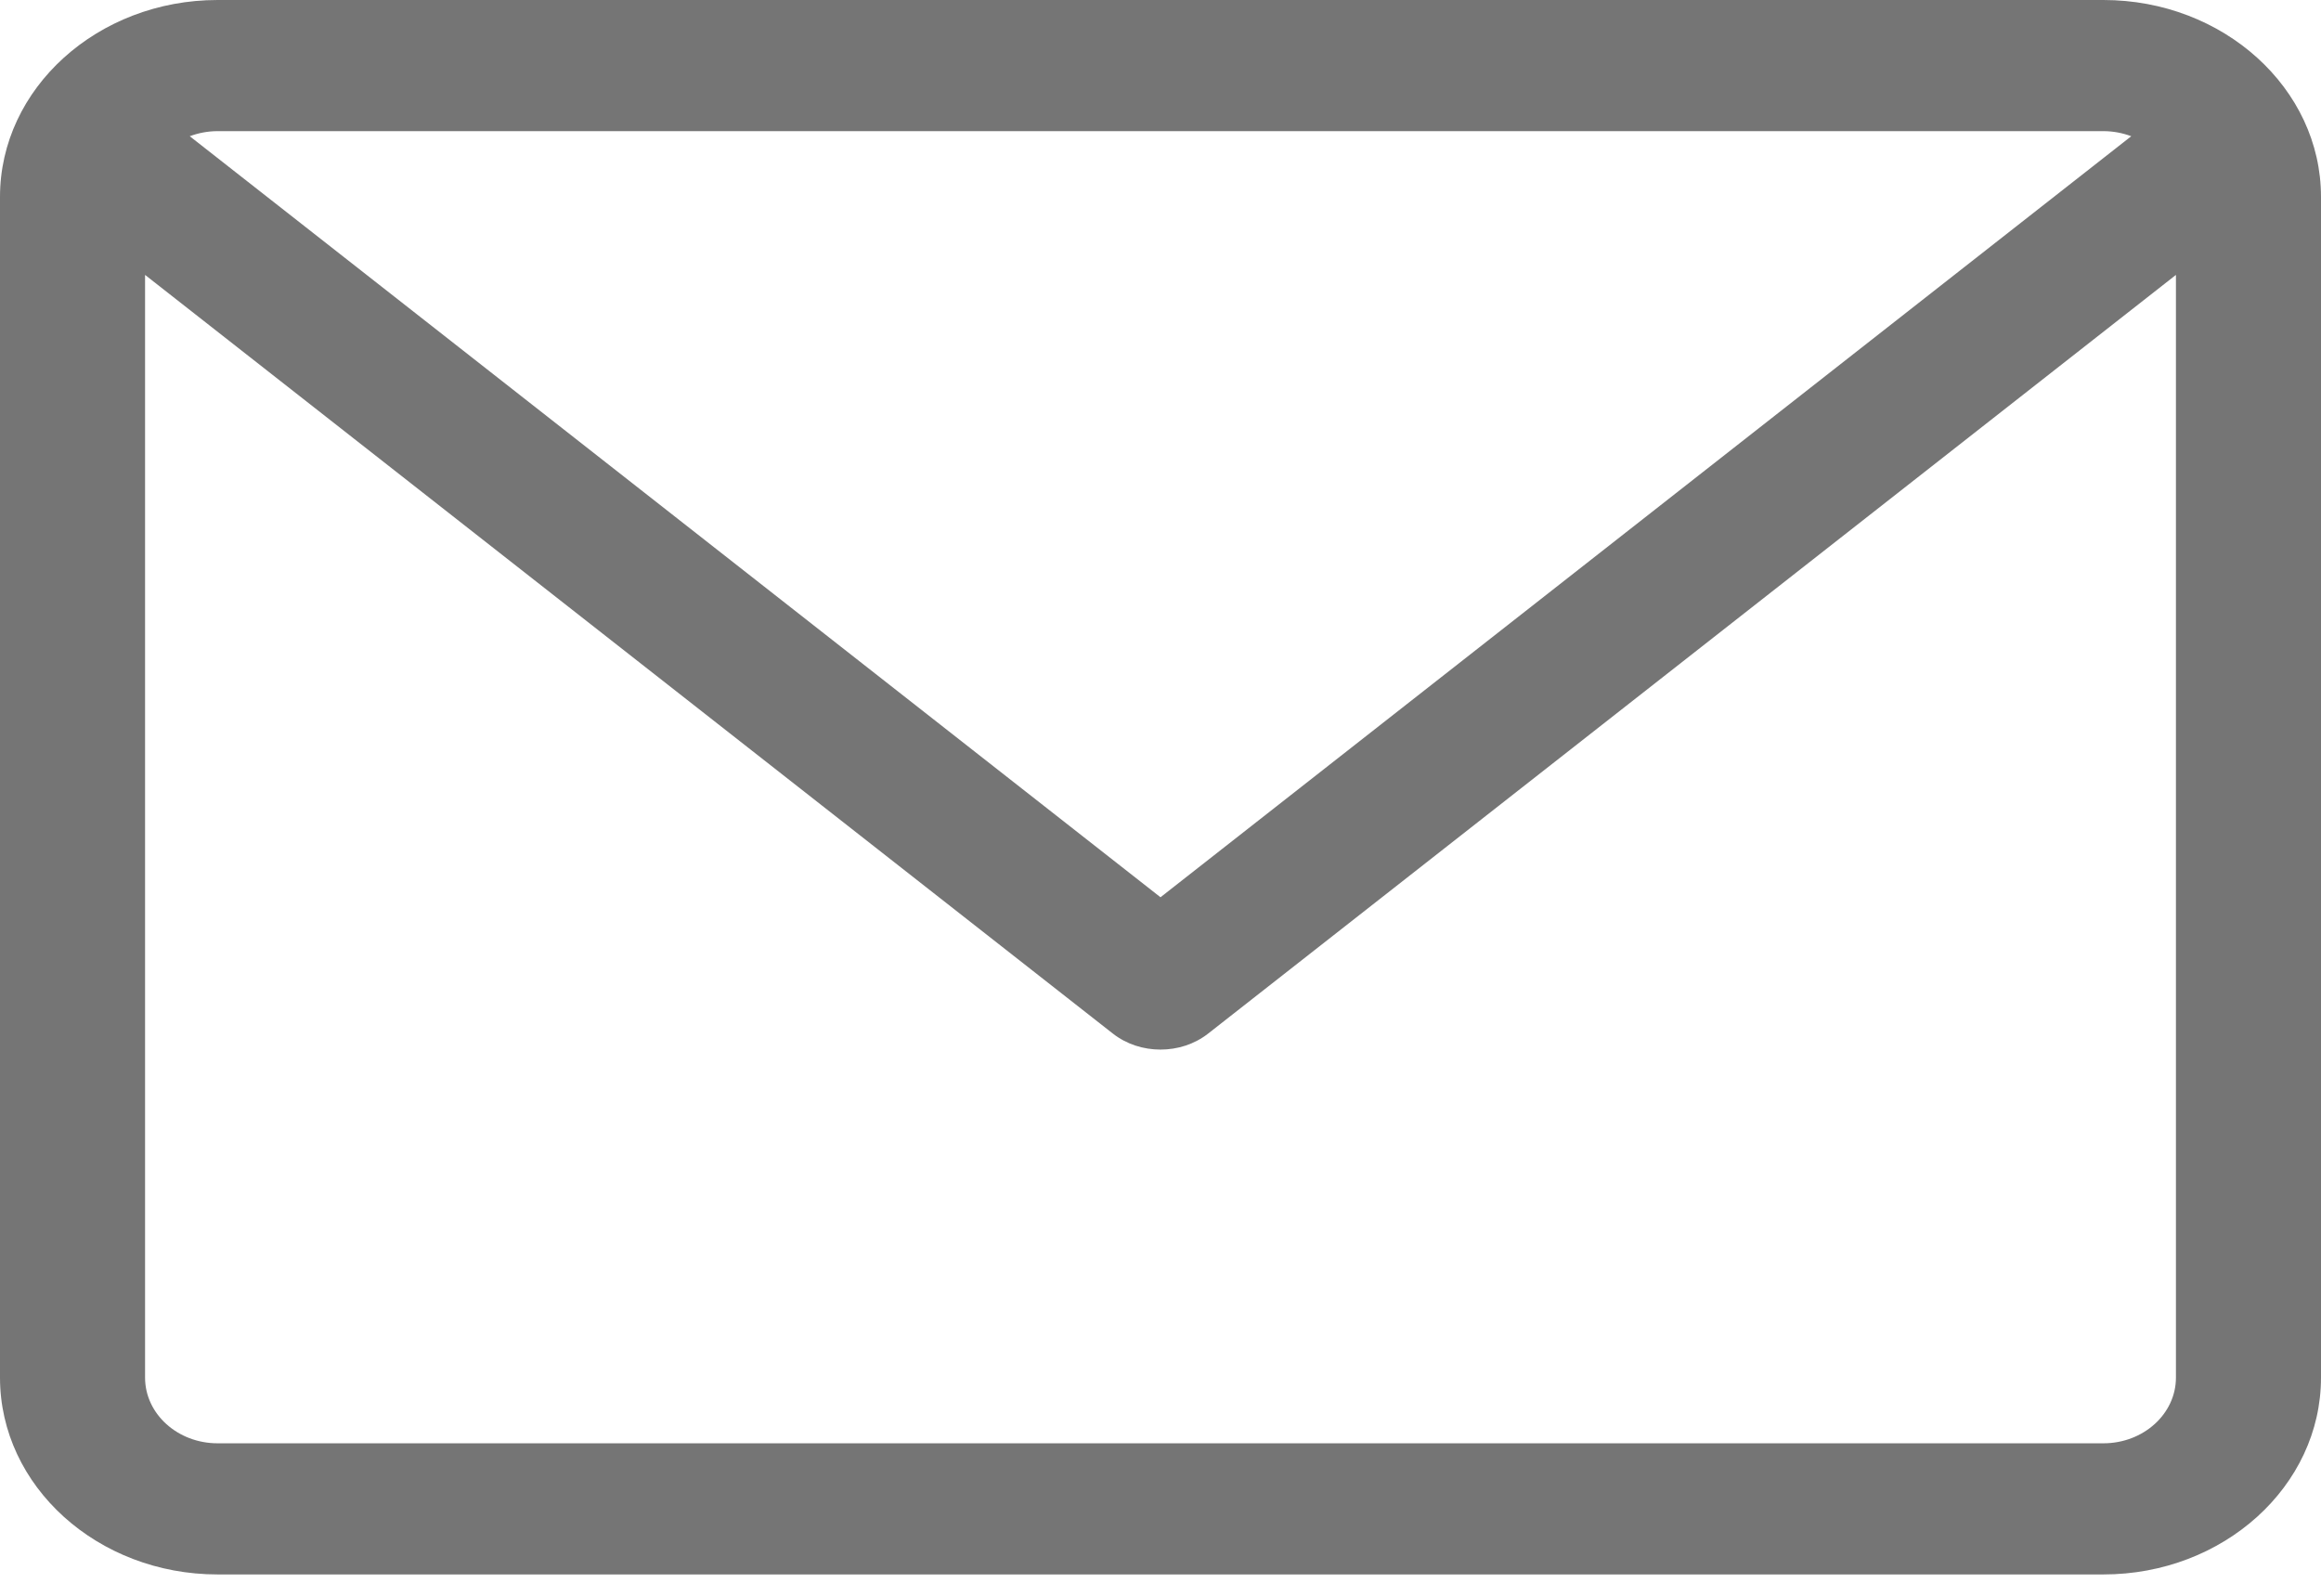
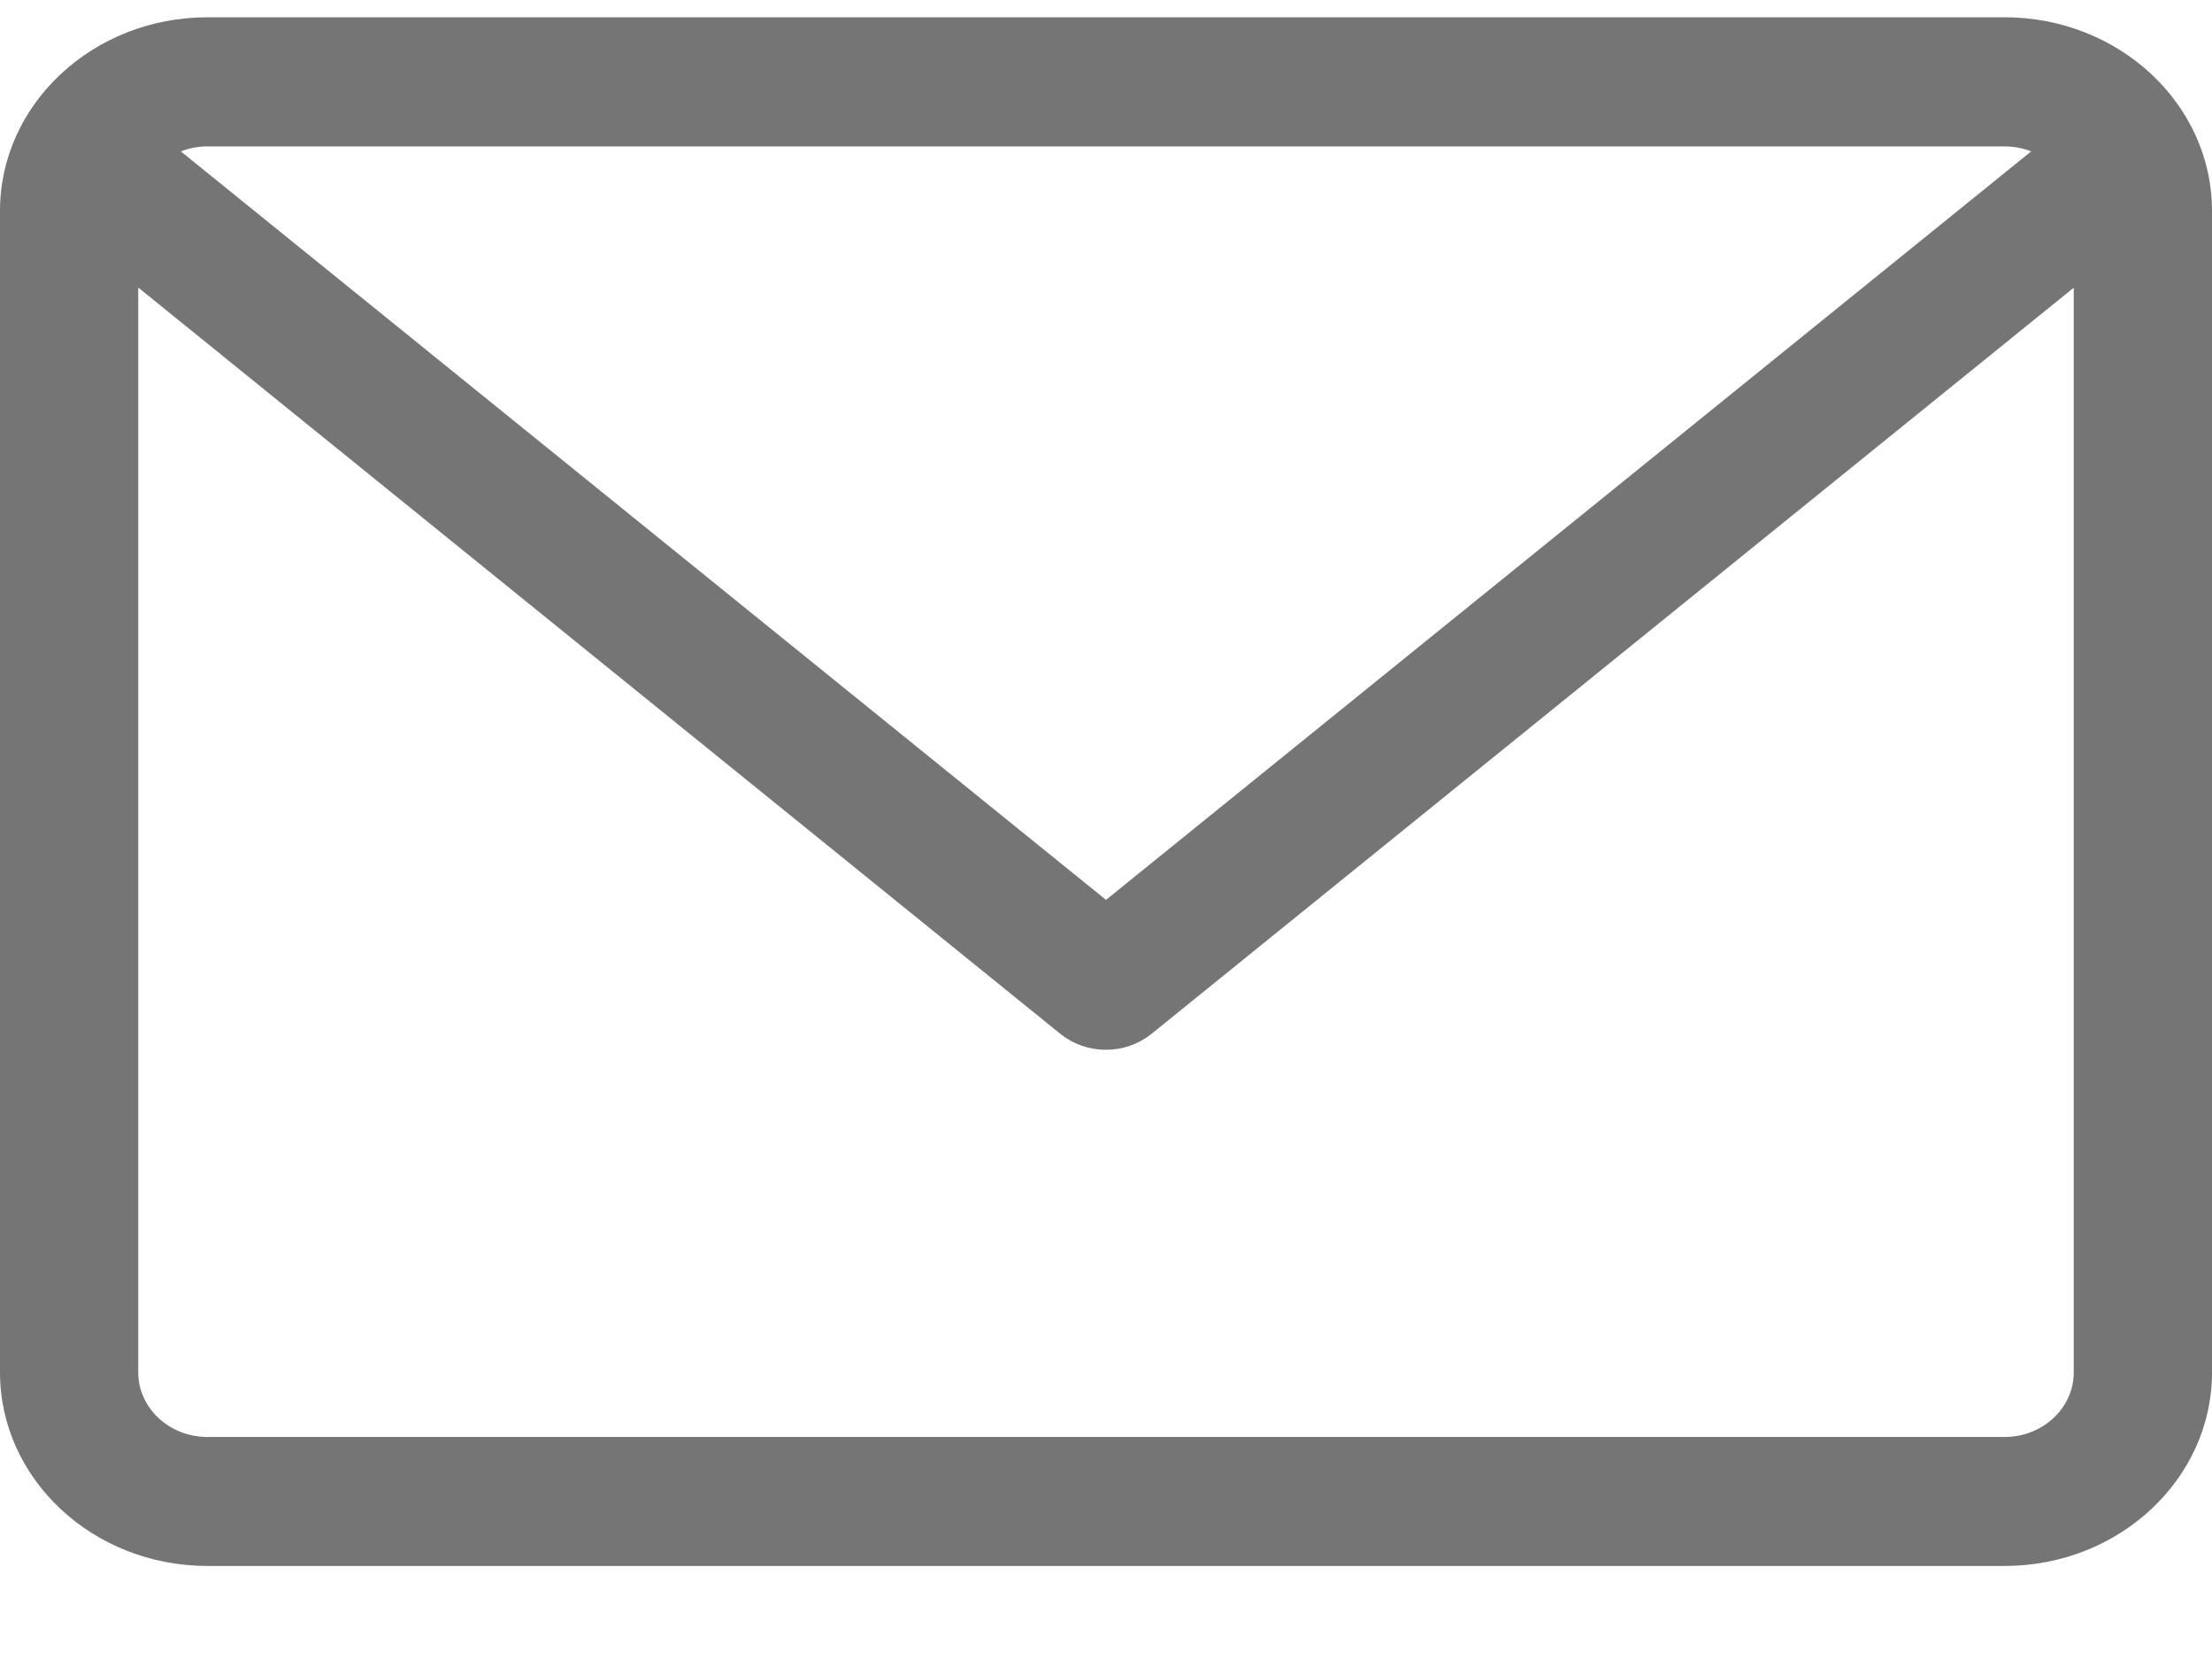
- <svg xmlns="http://www.w3.org/2000/svg" width="16" height="11" viewBox="0 0 16 11" fill="none">
-   <path d="M14.5 0H1.5C0.673 0 0 0.609 0 1.357V9.496C0 10.245 0.673 10.853 1.5 10.853H14.5C15.327 10.853 16 10.245 16 9.496V1.357C16 0.609 15.327 0 14.5 0ZM14.5 0.904C14.568 0.904 14.633 0.917 14.692 0.939L8 6.185L1.308 0.939C1.367 0.917 1.432 0.904 1.5 0.904H14.5ZM14.5 9.949H1.5C1.224 9.949 1 9.746 1 9.496V1.895L7.672 7.125C7.767 7.199 7.883 7.235 8 7.235C8.117 7.235 8.233 7.199 8.328 7.125L15 1.895V9.496C15 9.746 14.776 9.949 14.5 9.949Z" fill="#757575" />
+ <svg xmlns="http://www.w3.org/2000/svg" width="16" height="12" fill="none">
+   <path d="M14.5.125h-13c-.827 0-1.5.628-1.5 1.4v8.402c0 .772.673 1.4 1.5 1.4h13c.827 0 1.5-.628 1.5-1.4V1.525c0-.772-.673-1.4-1.5-1.4zm0 .934c.068 0 .133.013.192.036L8 6.509 1.308 1.095a.528.528 0 01.192-.036h13zm0 9.335h-13c-.276 0-.5-.21-.5-.467V2.08L7.672 7.48A.52.52 0 008 7.593a.52.52 0 00.328-.114L15 2.081v7.846c0 .257-.224.467-.5.467z" fill="#757575" />
</svg>
